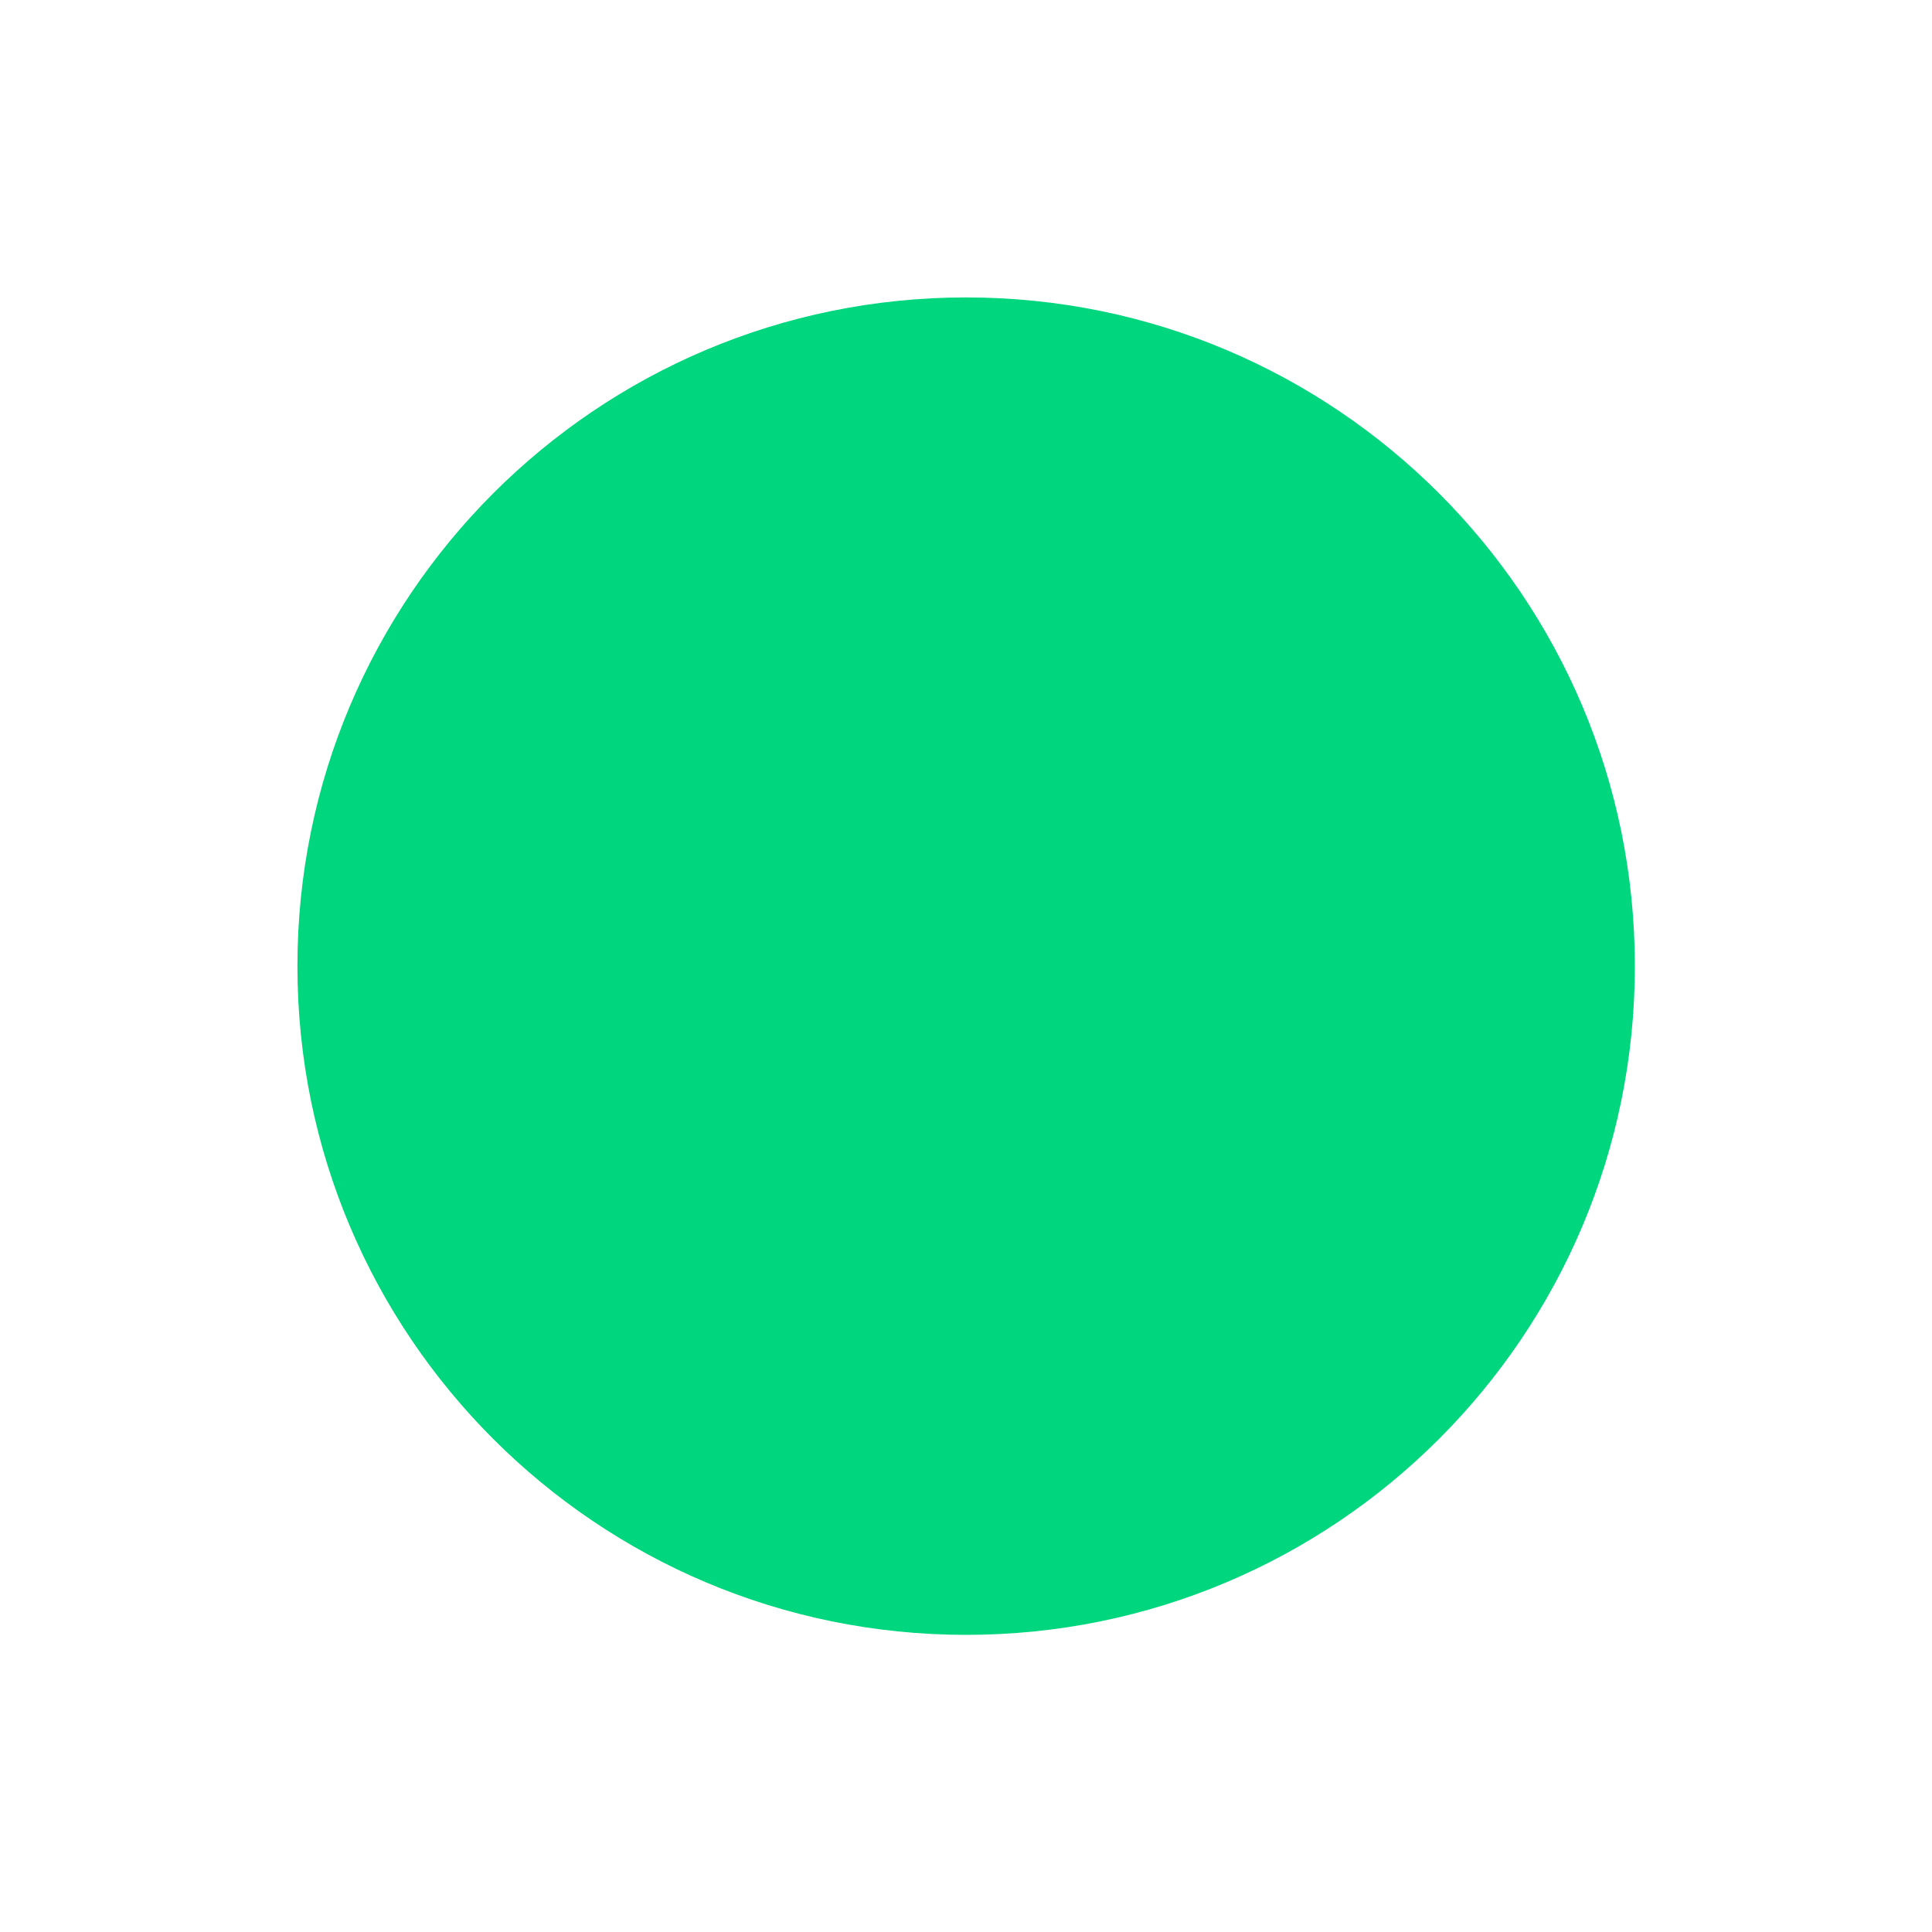
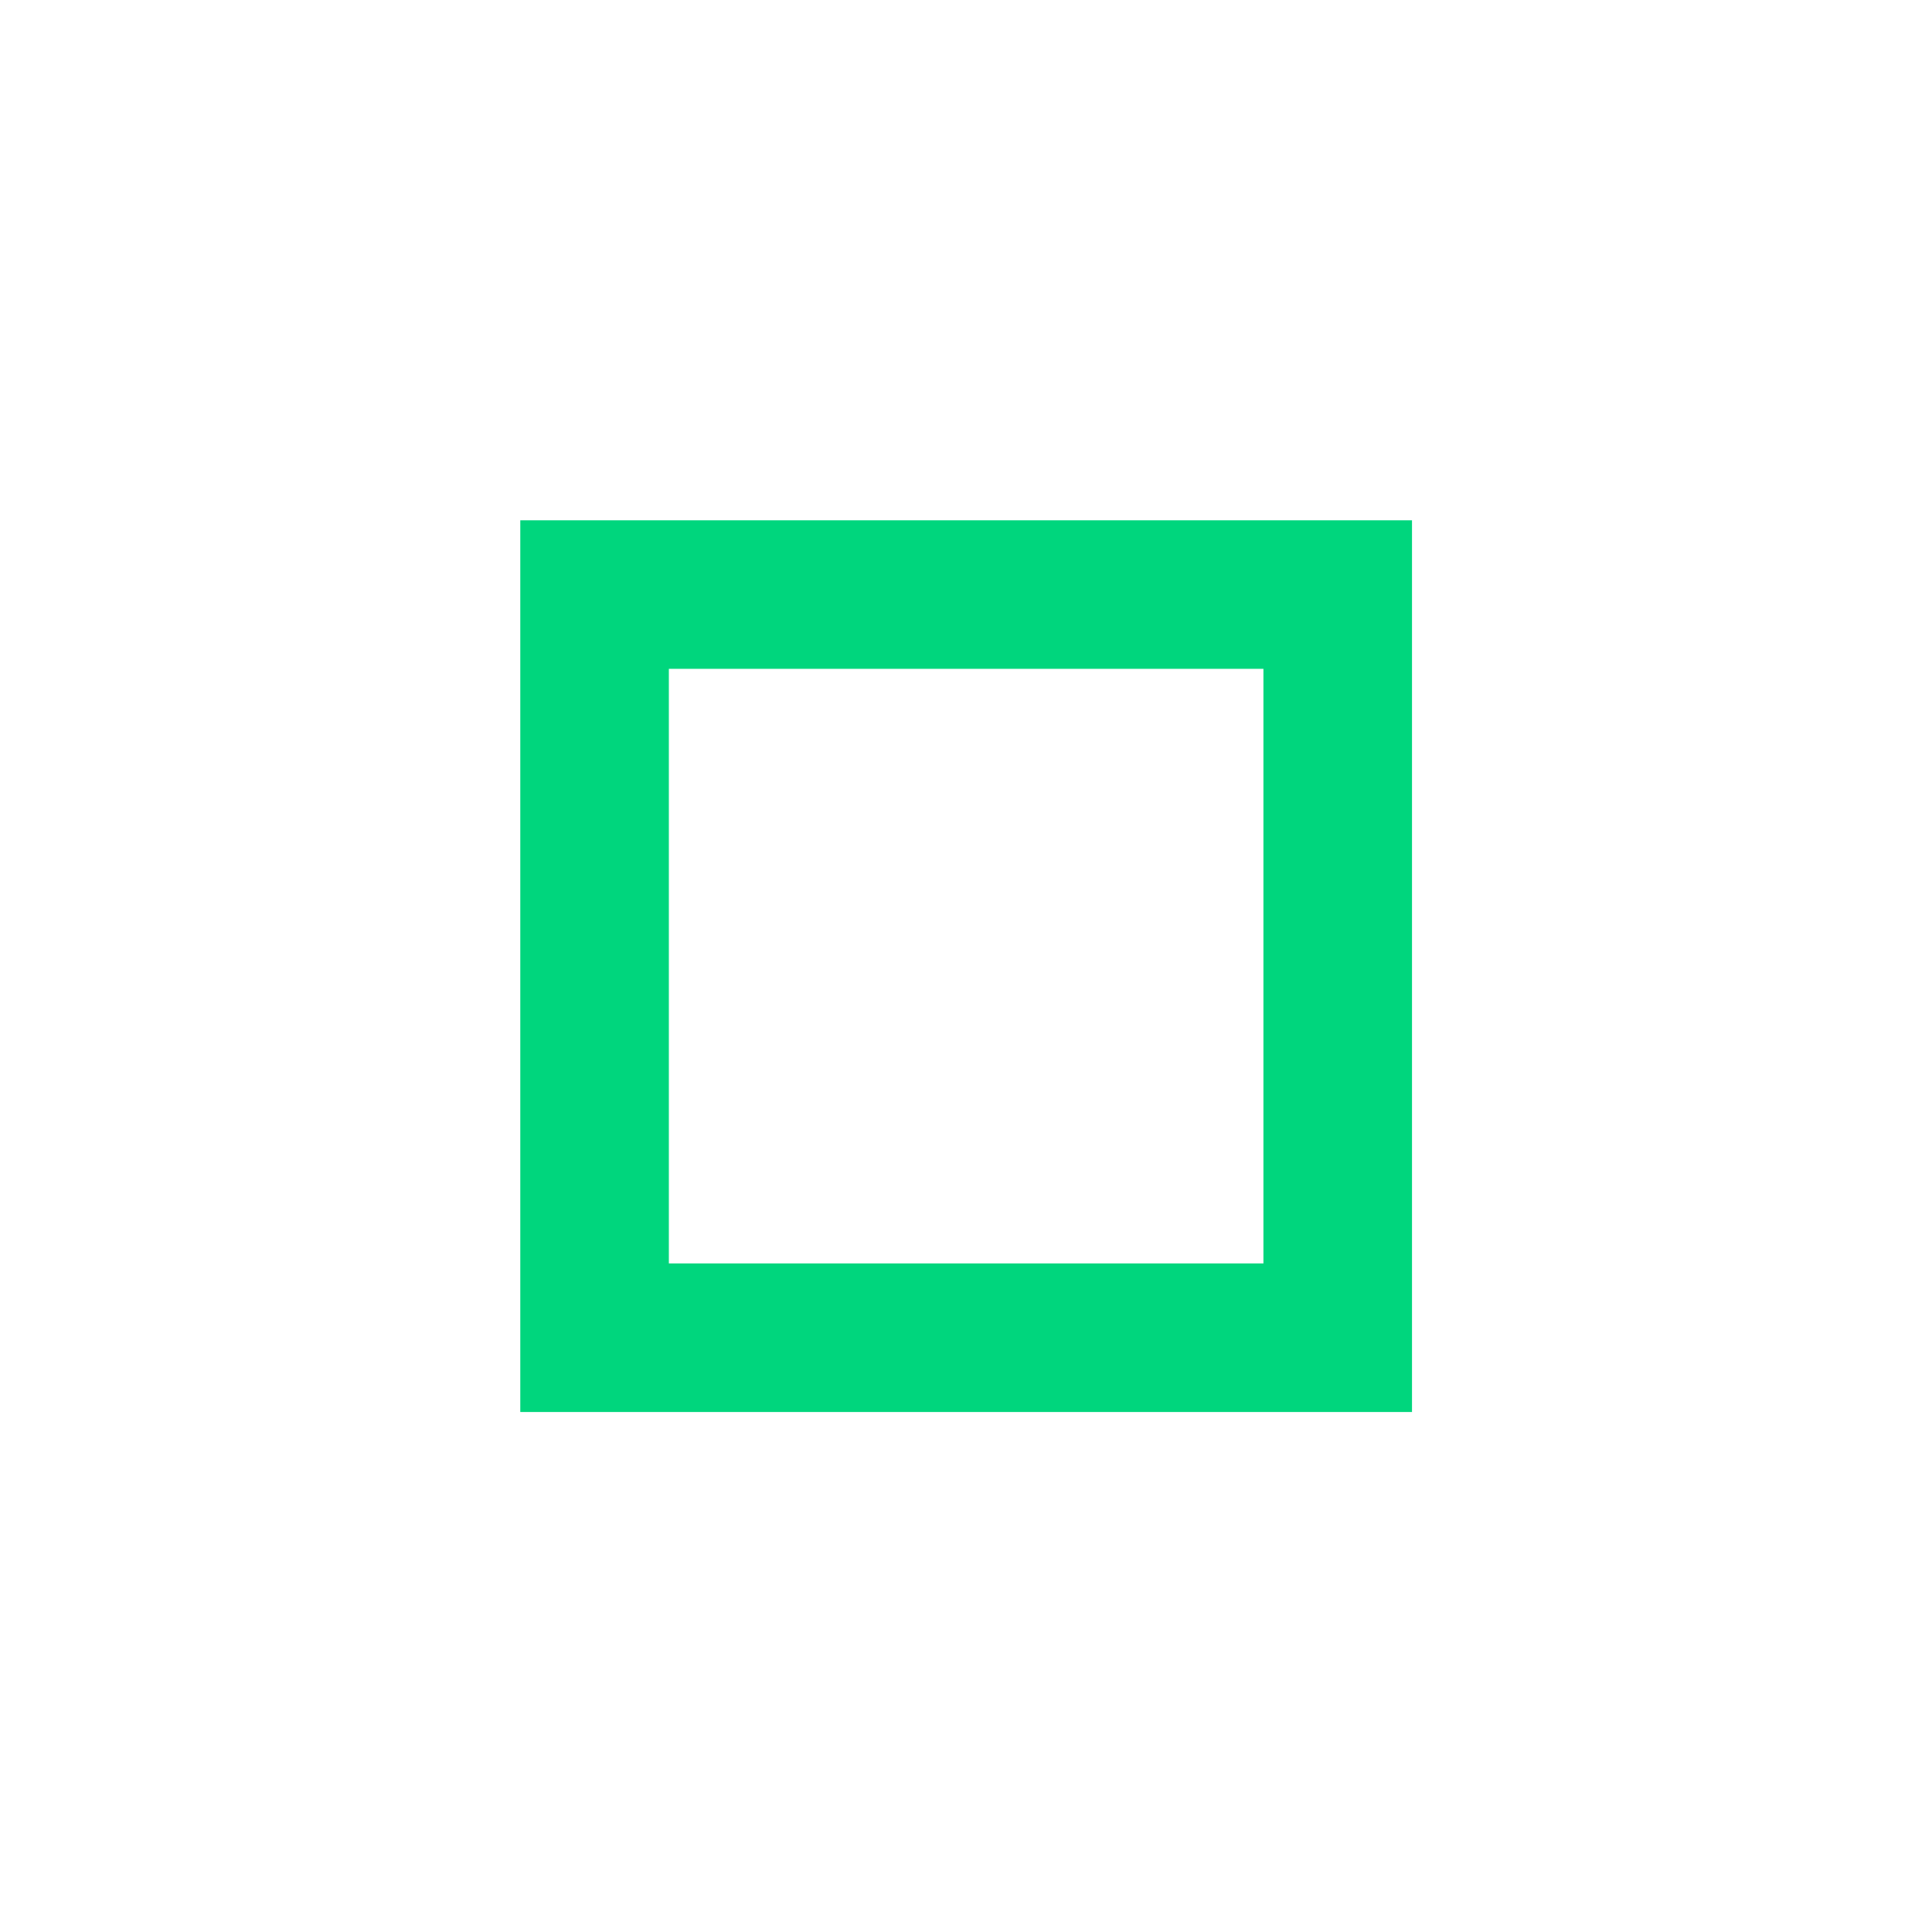
<svg xmlns="http://www.w3.org/2000/svg" width="26" height="26" viewBox="0 0 6.879 6.879" version="1.1" id="svg5">
  <defs id="defs2" />
  <g id="layer1">
-     <circle style="fill:#00d67d;stroke:none;stroke-width:0.295;stroke-linecap:round;stop-color:#000000;fill-opacity:1" id="path846" cx="3.44" cy="3.44" r="2.381" />
+     <circle style="fill:#00d67d;stroke:none;stroke-width:0.295;stroke-linecap:round;stop-color:#000000;fill-opacity:0" id="path846" cx="3.44" cy="3.44" r="2.381" />
+     <rect style="fill:none;fill-opacity:1;stroke:#00d67d;stroke-width:0.529;stroke-linecap:round;stroke-miterlimit:4;stroke-dasharray:none;stroke-opacity:1;stop-color:#000000" id="rect844" width="2.646" height="2.646" x="2.117" y="2.117" ry="1.339" rx="0" />
  </g>
</svg>
